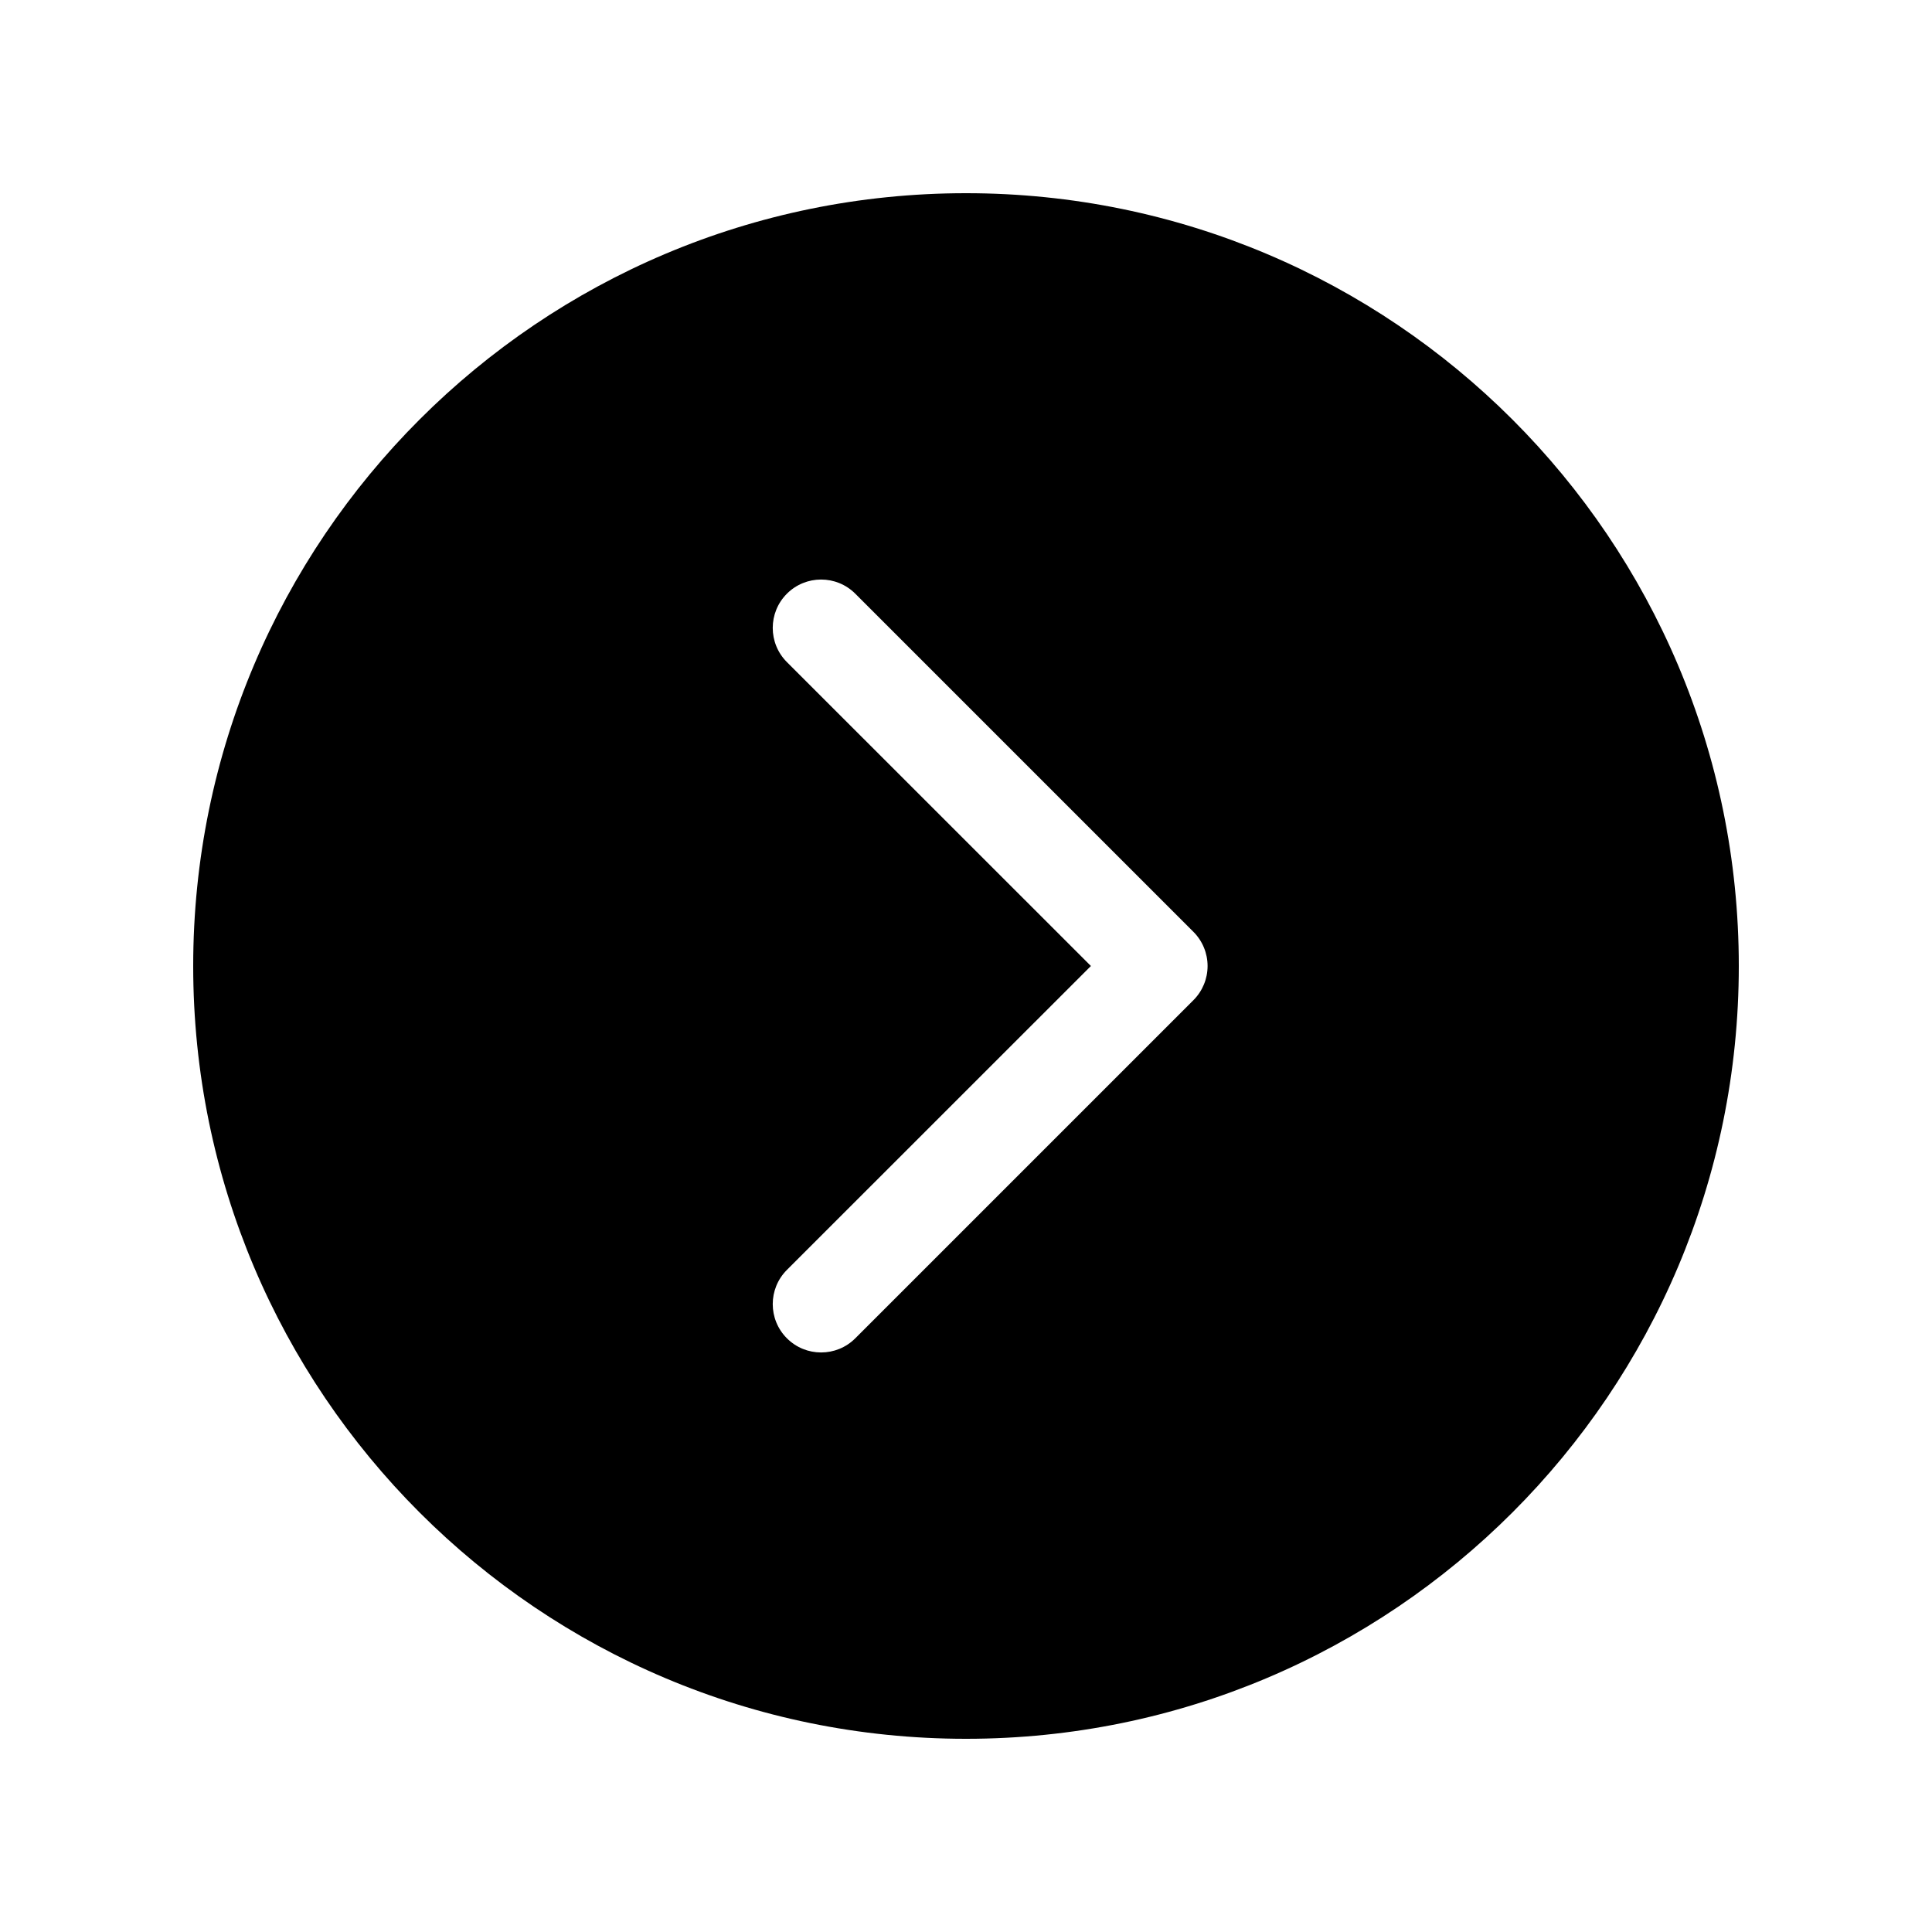
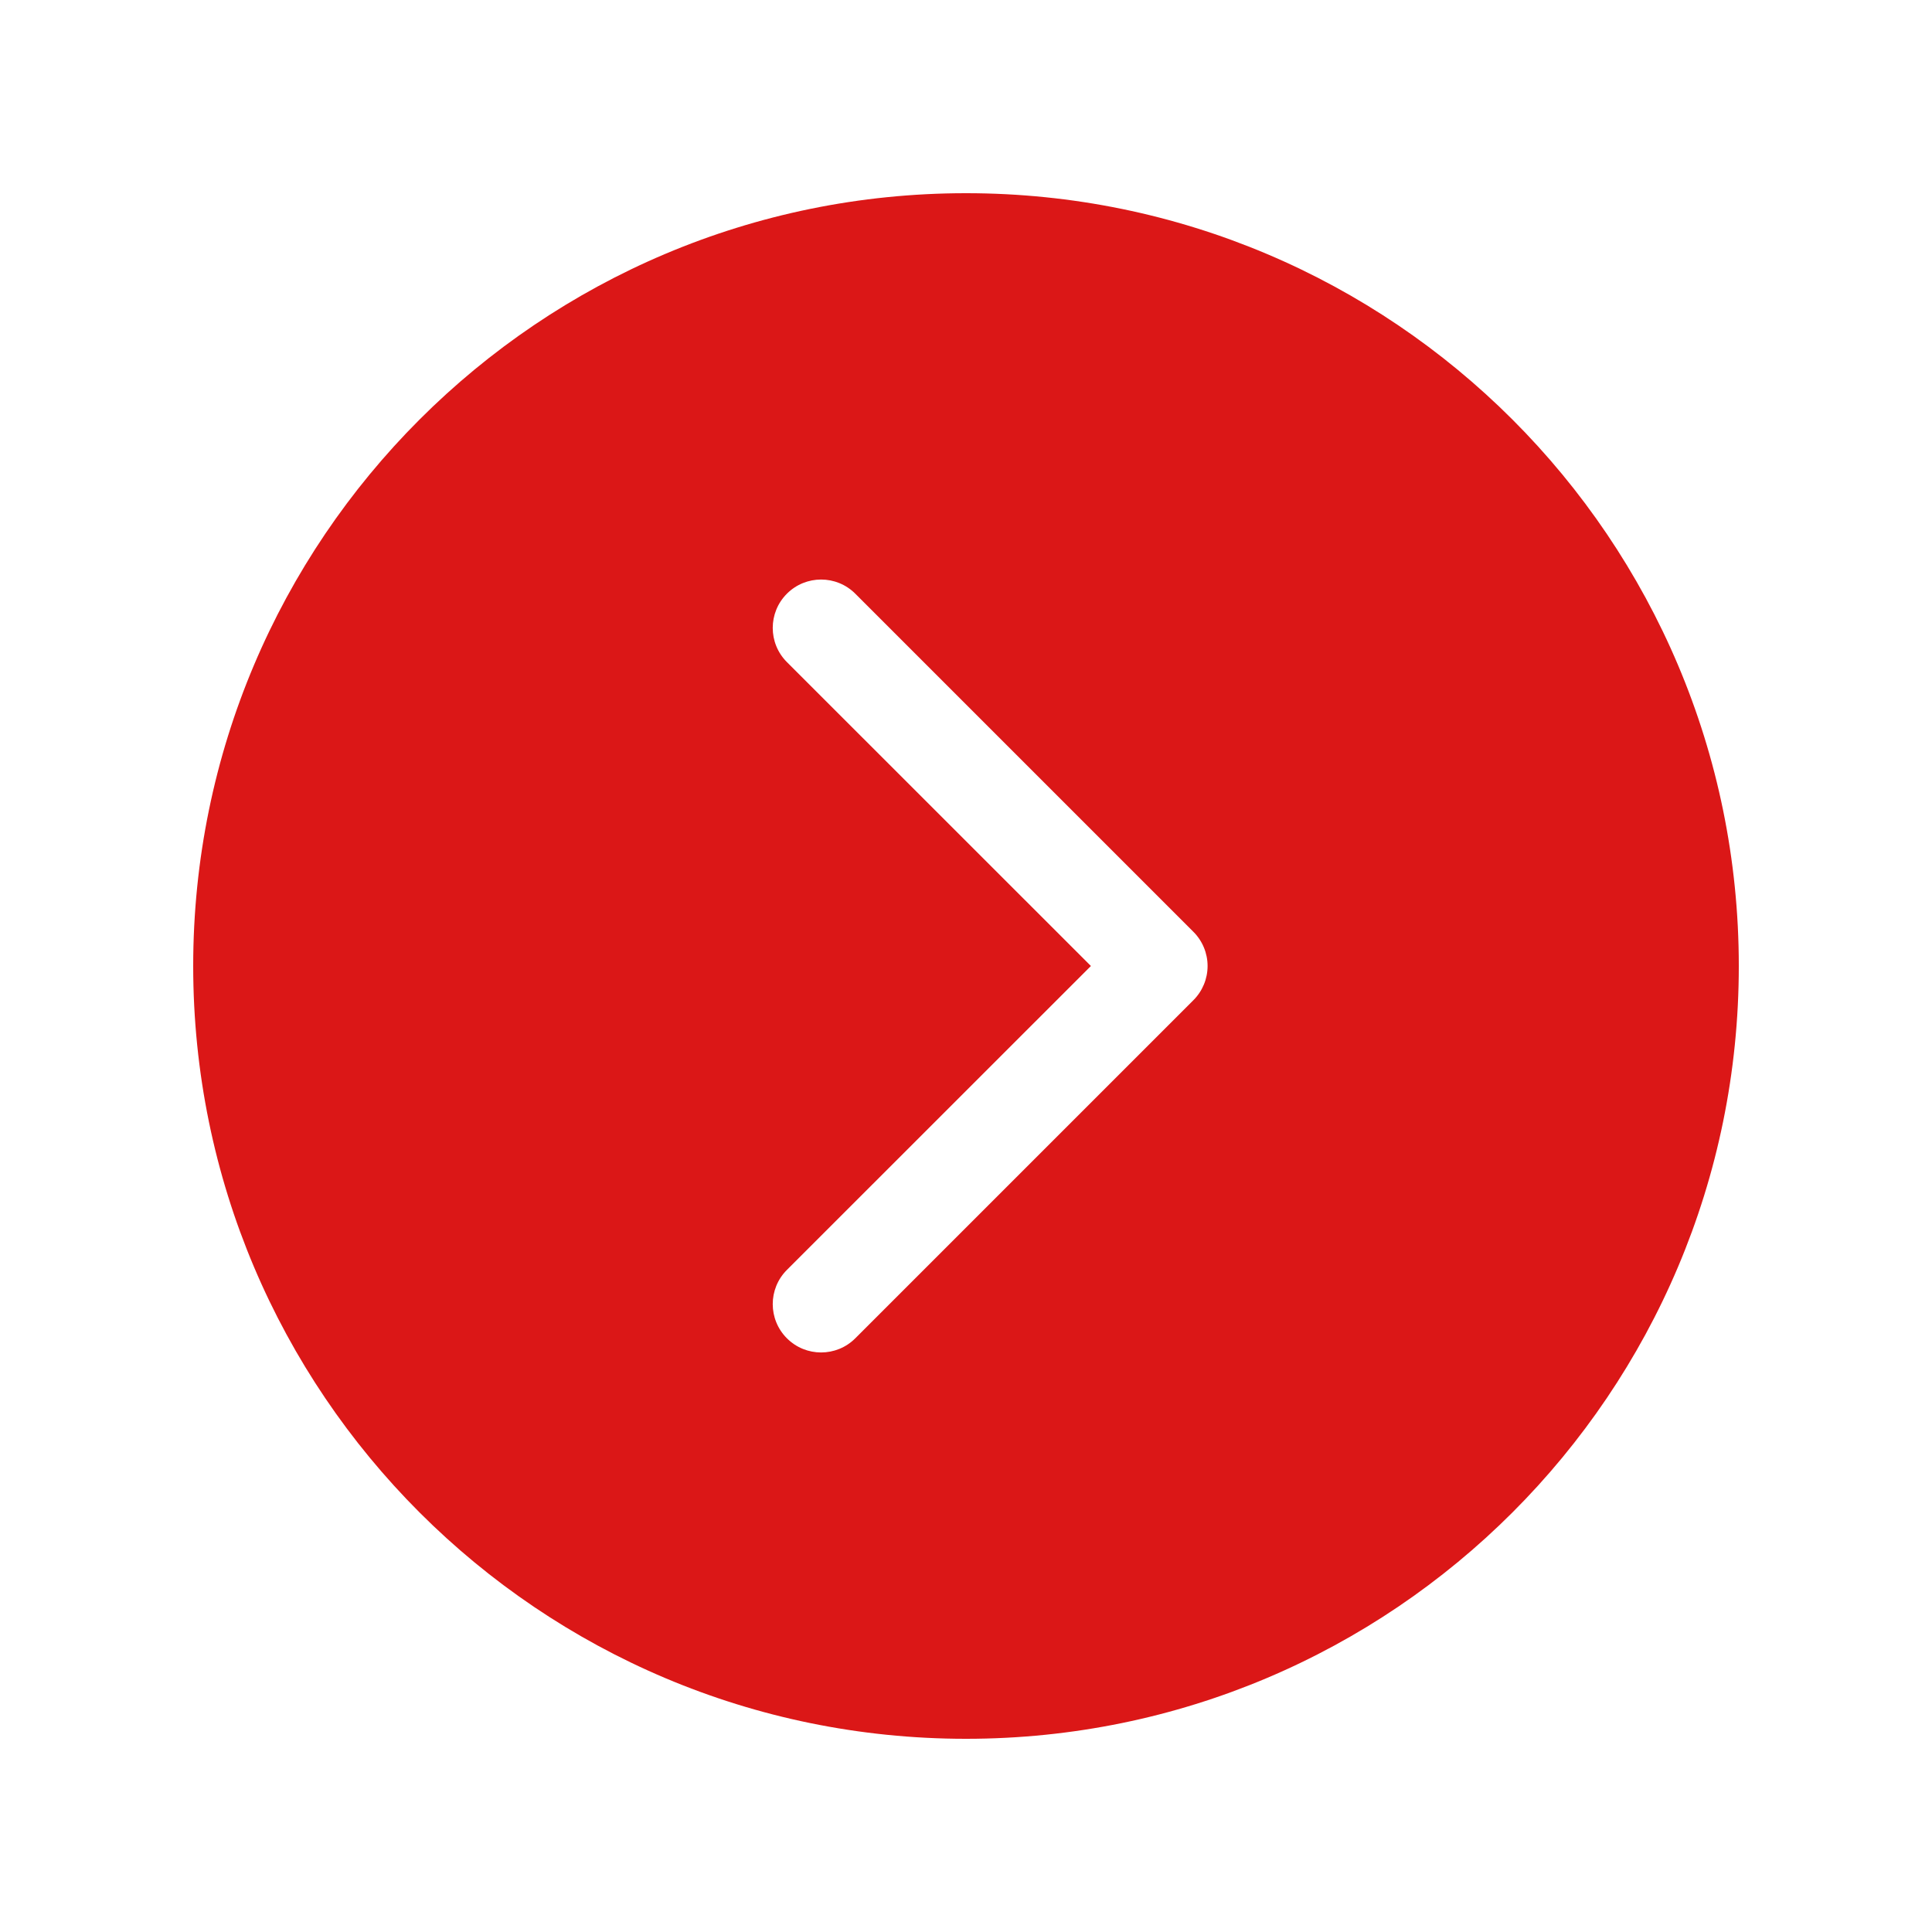
<svg xmlns="http://www.w3.org/2000/svg" viewBox="0 0 20 20">
  <g fill="none">
-     <path d="M10 18a8 8 0 1 1 0-16a8 8 0 0 1 0 16zm-1.854-4.854a.5.5 0 0 0 .708.708l3.5-3.5a.5.5 0 0 0 0-.708l-3.5-3.5a.5.5 0 1 0-.708.708L11.293 10l-3.147 3.146z" fill="currentColor" />
+     <path d="M10 18a8 8 0 1 1 0-16a8 8 0 0 1 0 16zm-1.854-4.854a.5.5 0 0 0 .708.708l3.5-3.5a.5.5 0 0 0 0-.708l-3.5-3.5a.5.5 0 1 0-.708.708L11.293 10l-3.147 3.146z" fill="#DB1717" />
  </g>
</svg>
